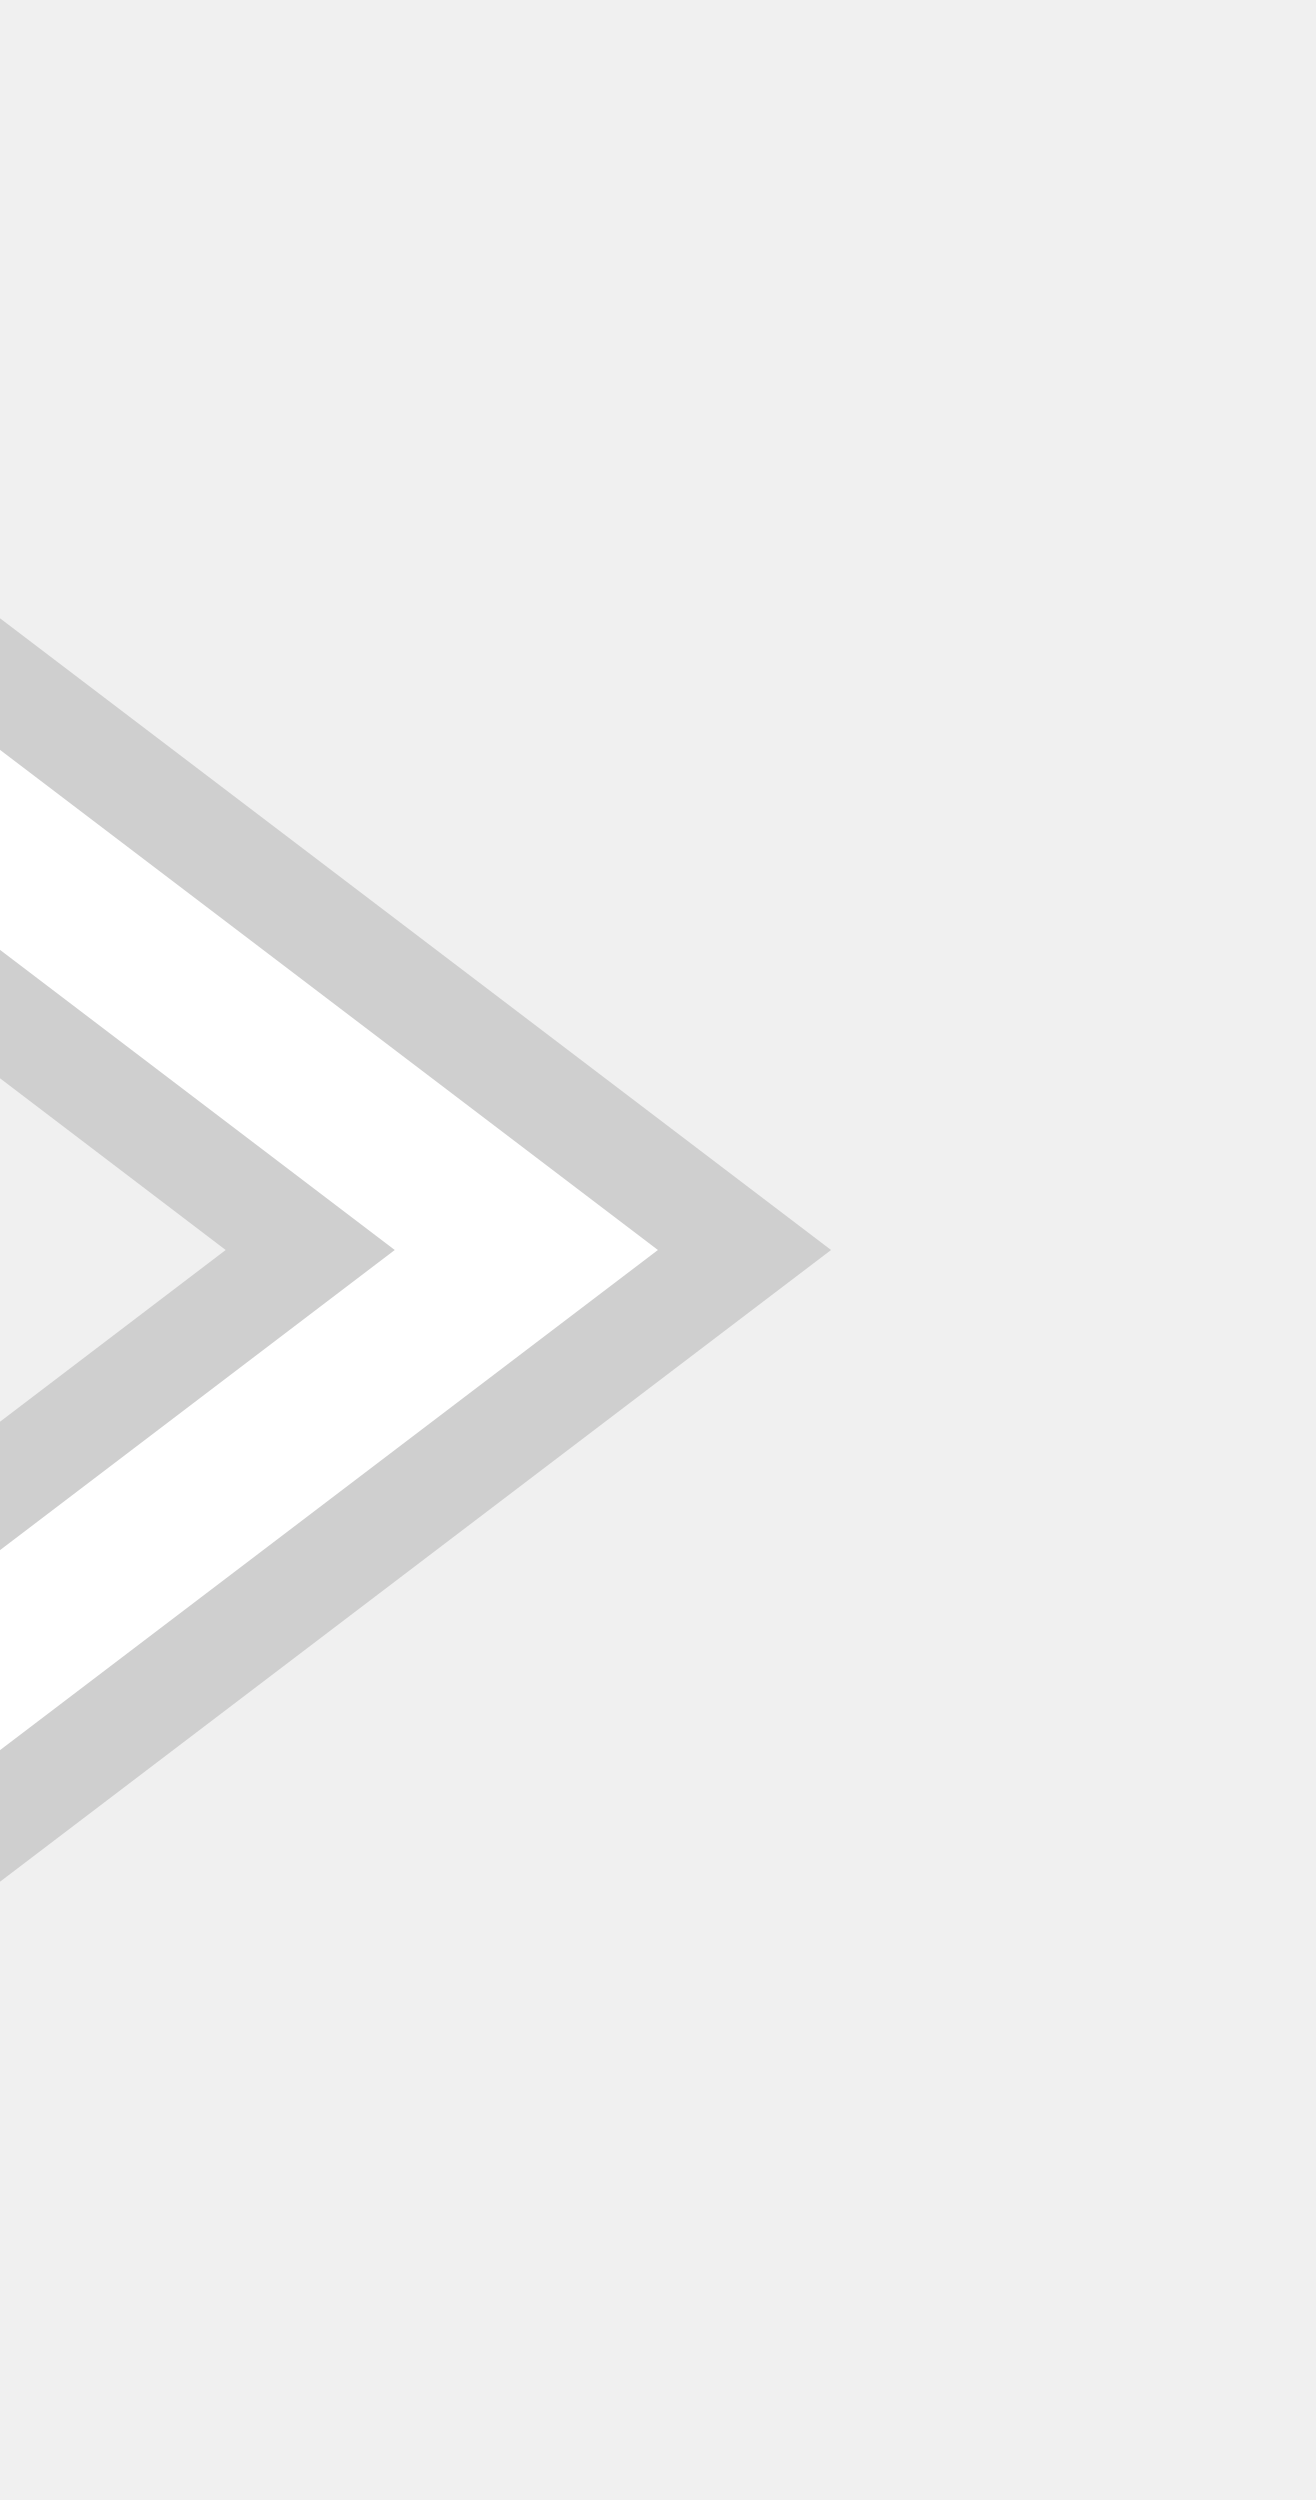
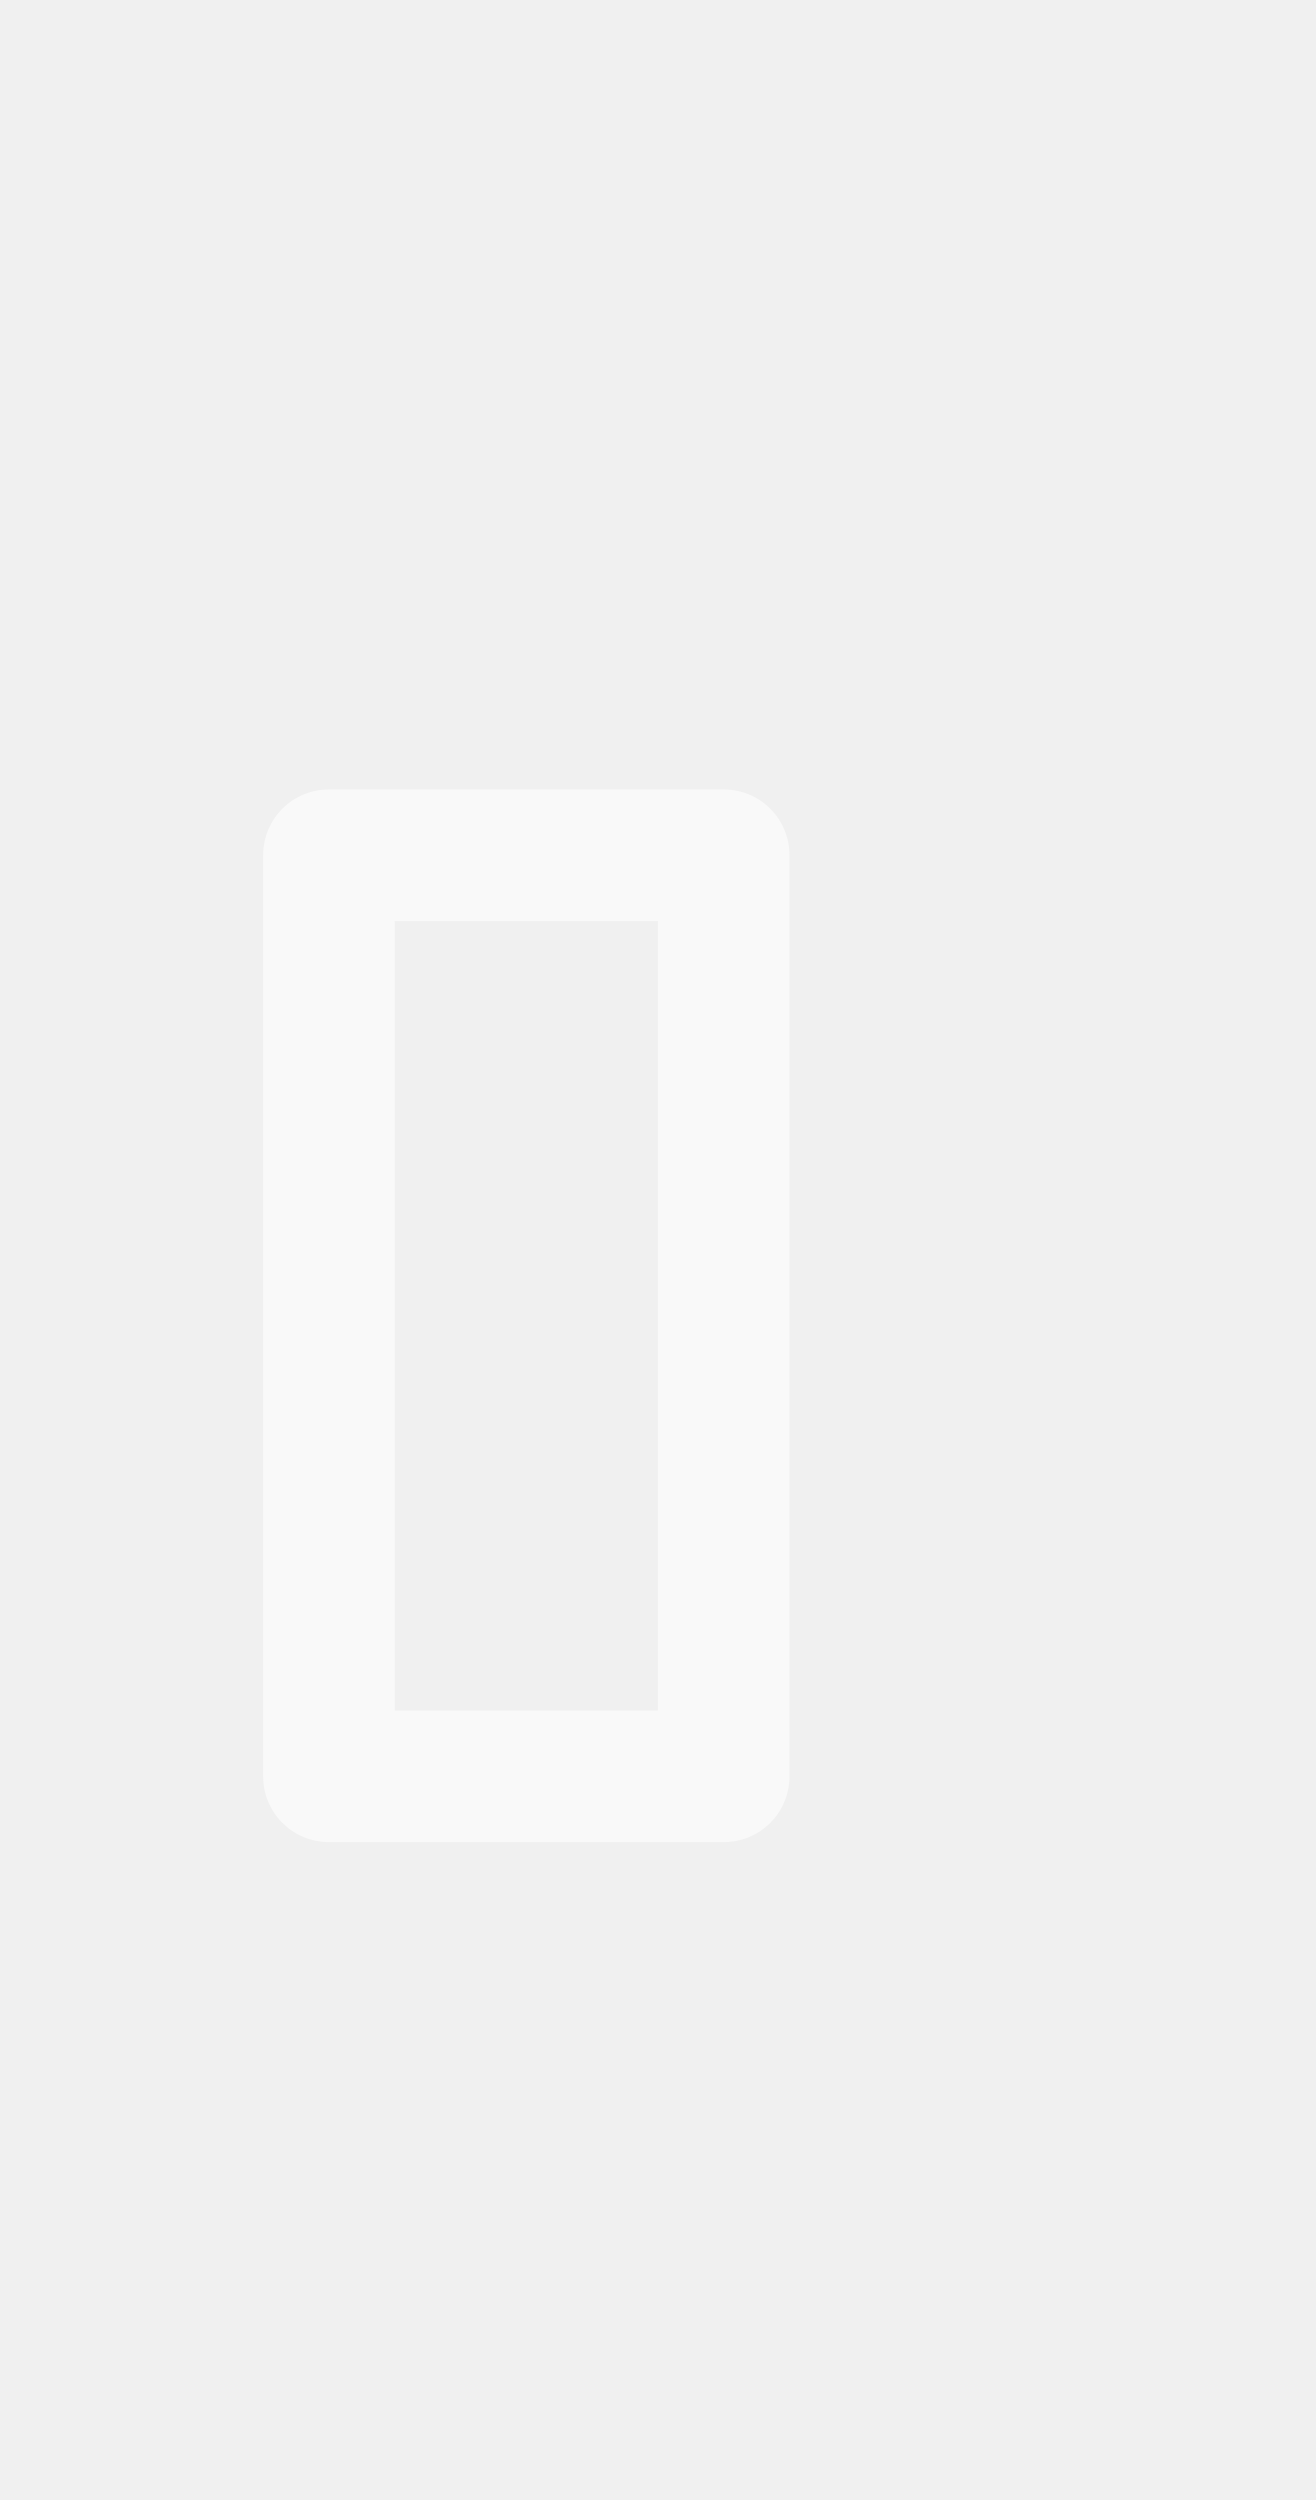
- <svg xmlns="http://www.w3.org/2000/svg" width="10" height="19" id="svg2" version="1.1">
-   <defs id="defs4">
-     <clipPath clipPathUnits="userSpaceOnUse" id="clipPath4069">
-       <rect style="opacity:0.12;color:#000000;fill:#ff00ff;fill-opacity:1;fill-rule:nonzero;stroke:none;stroke-width:1;marker:none;visibility:visible;display:inline;overflow:visible;enable-background:accumulate" id="rect4071" width="10" height="19" x="20" y="1033.362" />
+ <svg xmlns="http://www.w3.org/2000/svg" width="10" height="19">
+   <defs>
+     <clipPath>
+       <rect width="10" height="19" x="20" y="1033.36" opacity="0.12" fill="#ff00ff" color="#000000" />
    </clipPath>
-     <filter style="color-interpolation-filters:sRGB" id="filter4153" x="-0.192" width="1.384" y="-0.32" height="1.64">
-       <feGaussianBlur stdDeviation="0.4" id="feGaussianBlur4155" />
-     </filter>
  </defs>
-   <g id="layer1" transform="translate(0,-1033.362)">
-     <path style="opacity:0.14;color:#000000;fill:#000000;fill-opacity:1;fill-rule:nonzero;stroke:none;stroke-width:1;marker:none;visibility:visible;display:inline;overflow:visible;enable-background:accumulate" d="M 0 4.699 L 0 8.195 L 1.715 9.5 L 0 10.805 L 0 14.301 L 6.316 9.5 L 0 4.699 z " transform="translate(0,1033.362)" id="path5726" />
-     <g id="g4066" clip-path="url(#clipPath4069)" transform="translate(-20,0)" style="filter:url(#filter4153);opacity:0.5;stroke:#000000;stroke-width:0.5;stroke-miterlimit:4;stroke-dasharray:none" />
-     <path style="opacity:1;color:#000000;fill:#ffffff;fill-opacity:1;fill-rule:nonzero;stroke:none;stroke-width:1;marker:none;visibility:visible;display:inline;overflow:visible;enable-background:accumulate" d="M 0 5.699 L 0 7.219 L 3 9.5 L 0 11.781 L 0 13.301 L 5 9.5 L 0 5.699 z " transform="translate(0,1033.362)" id="path4097" />
+   <g transform="translate(0,-1033.362)">
+     <path d="M 2.5 6 C 2.223 6 2 6.223 2 6.5 L 2 13.5 C 2 13.777 2.223 14 2.5 14 L 5.5 14 C 5.777 14 6 13.777 6 13.5 L 6 6.5 C 6 6.223 5.777 6 5.5 6 L 2.5 6 z M 3 7 L 5 7 L 5 13 L 3 13 L 3 7 z " transform="translate(0,1033.362)" fill="#f9f9f9" />
  </g>
</svg>
